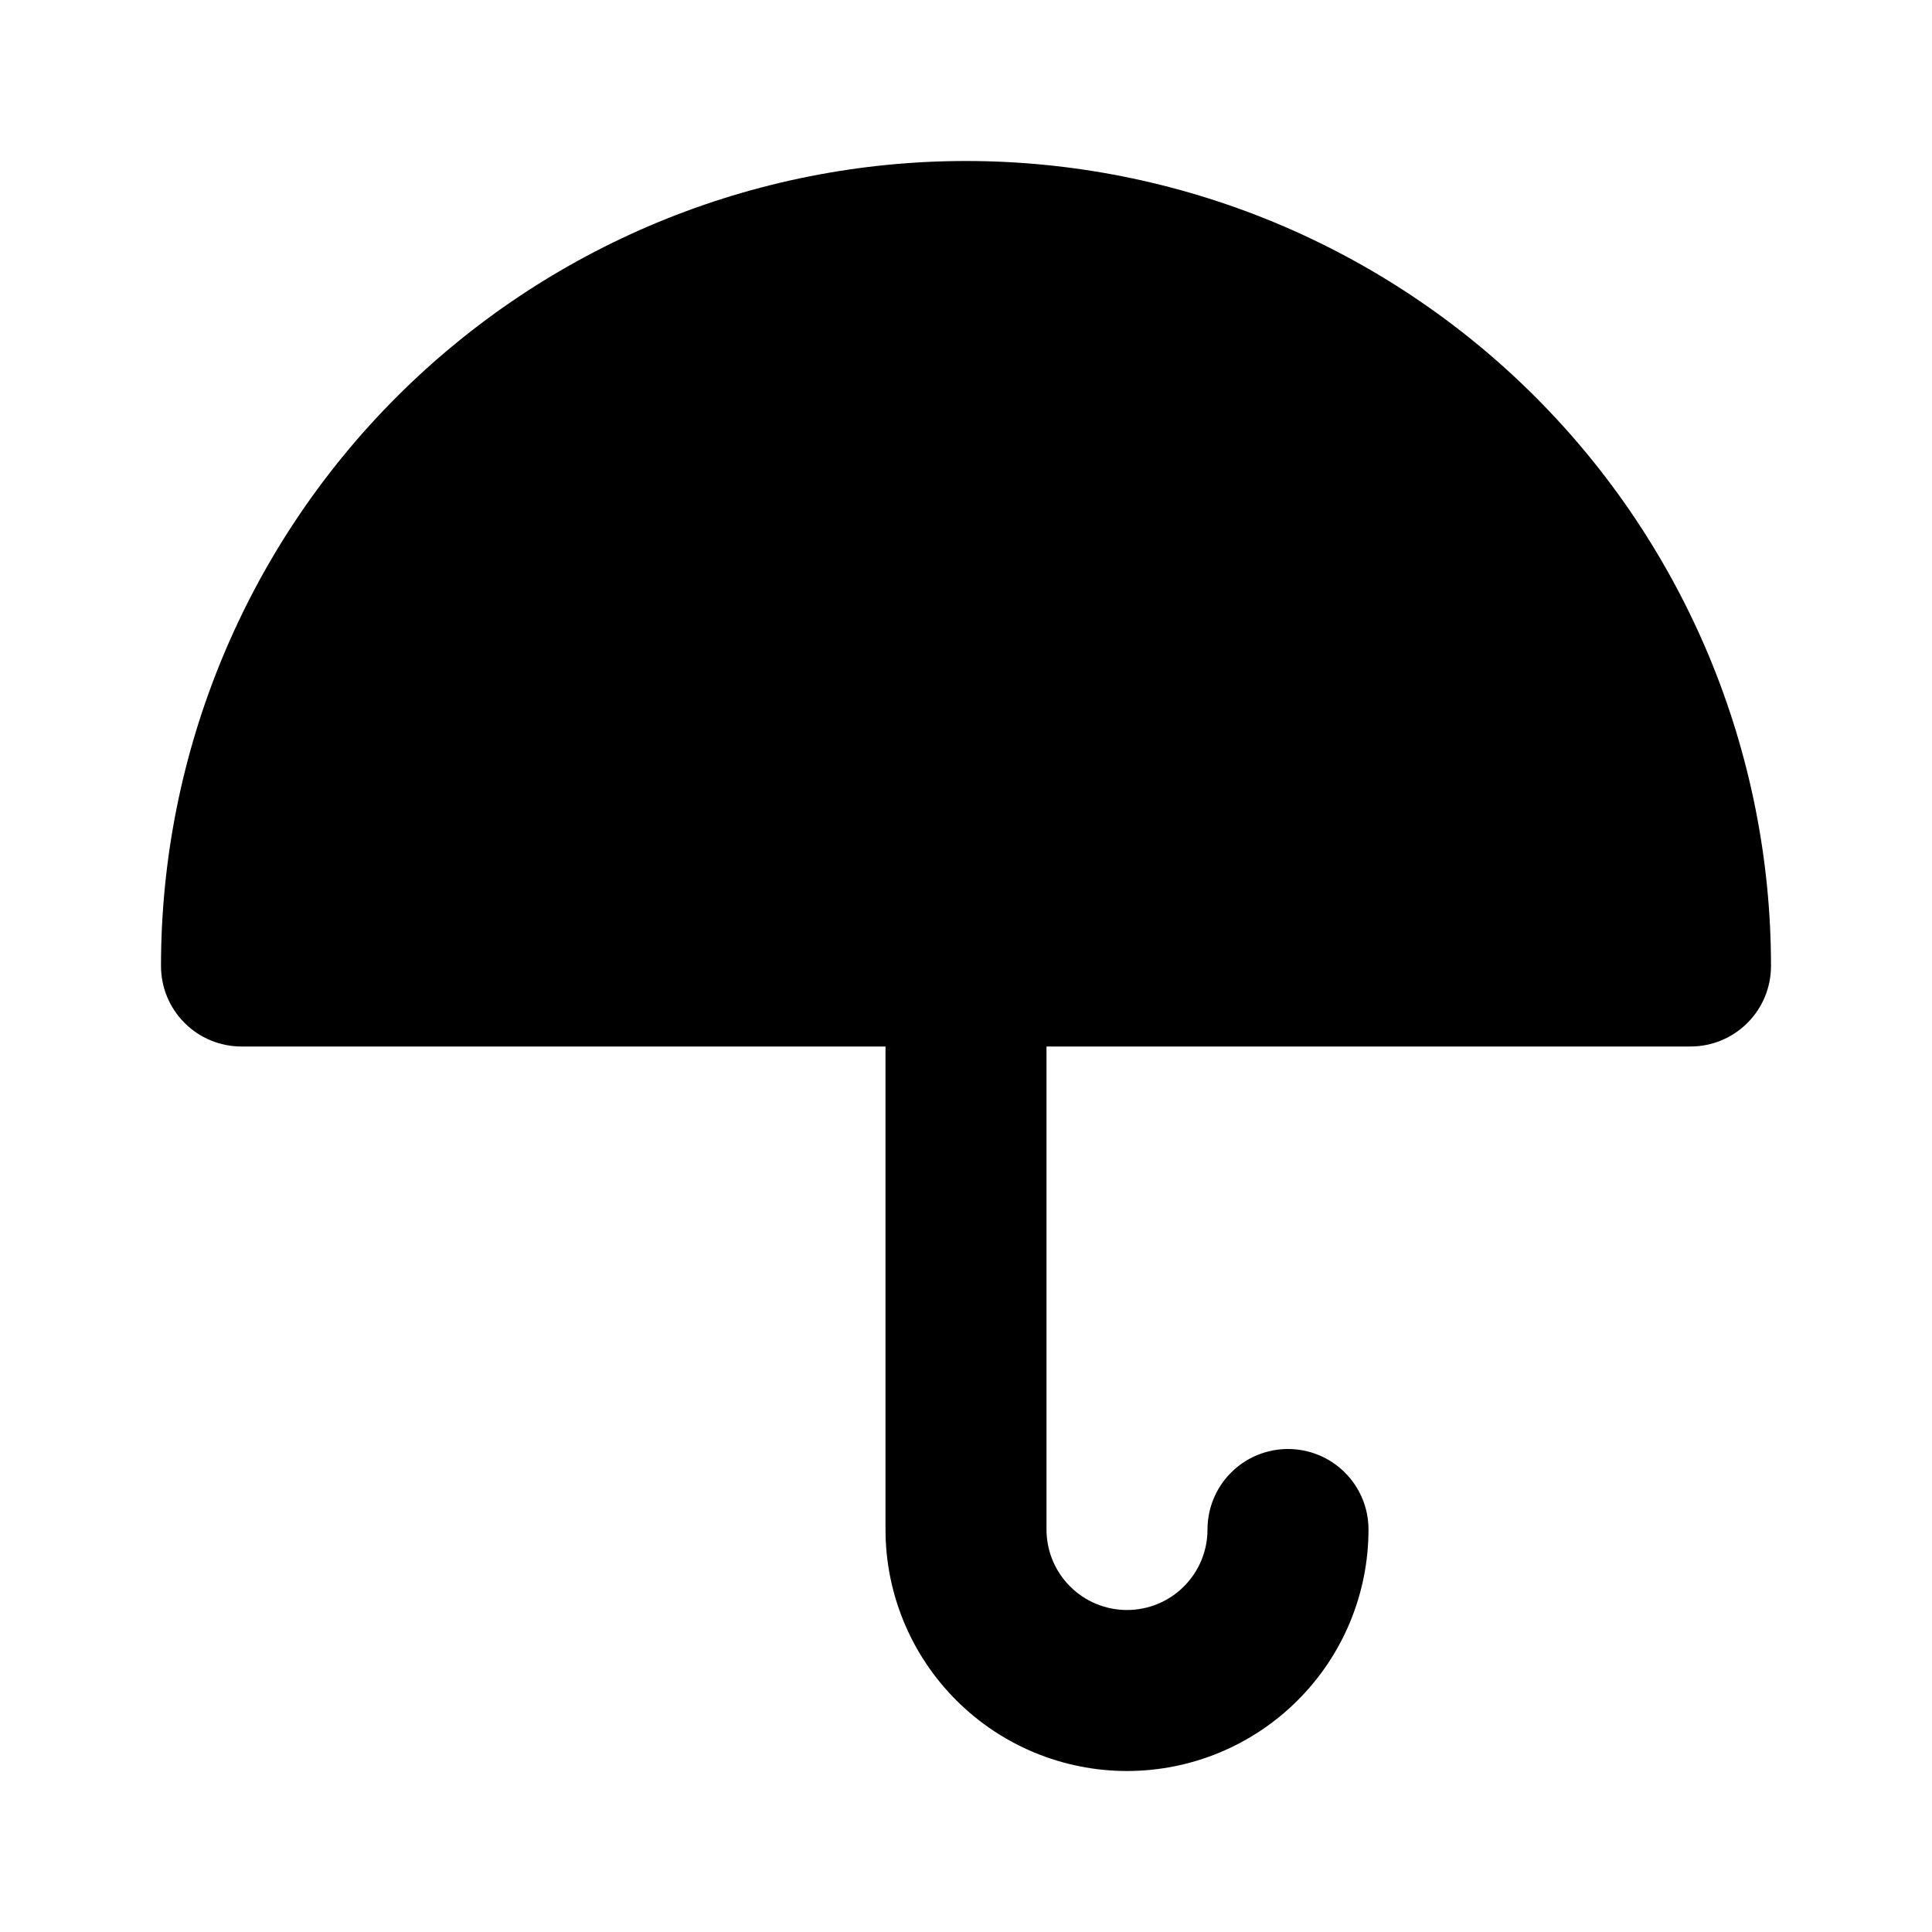
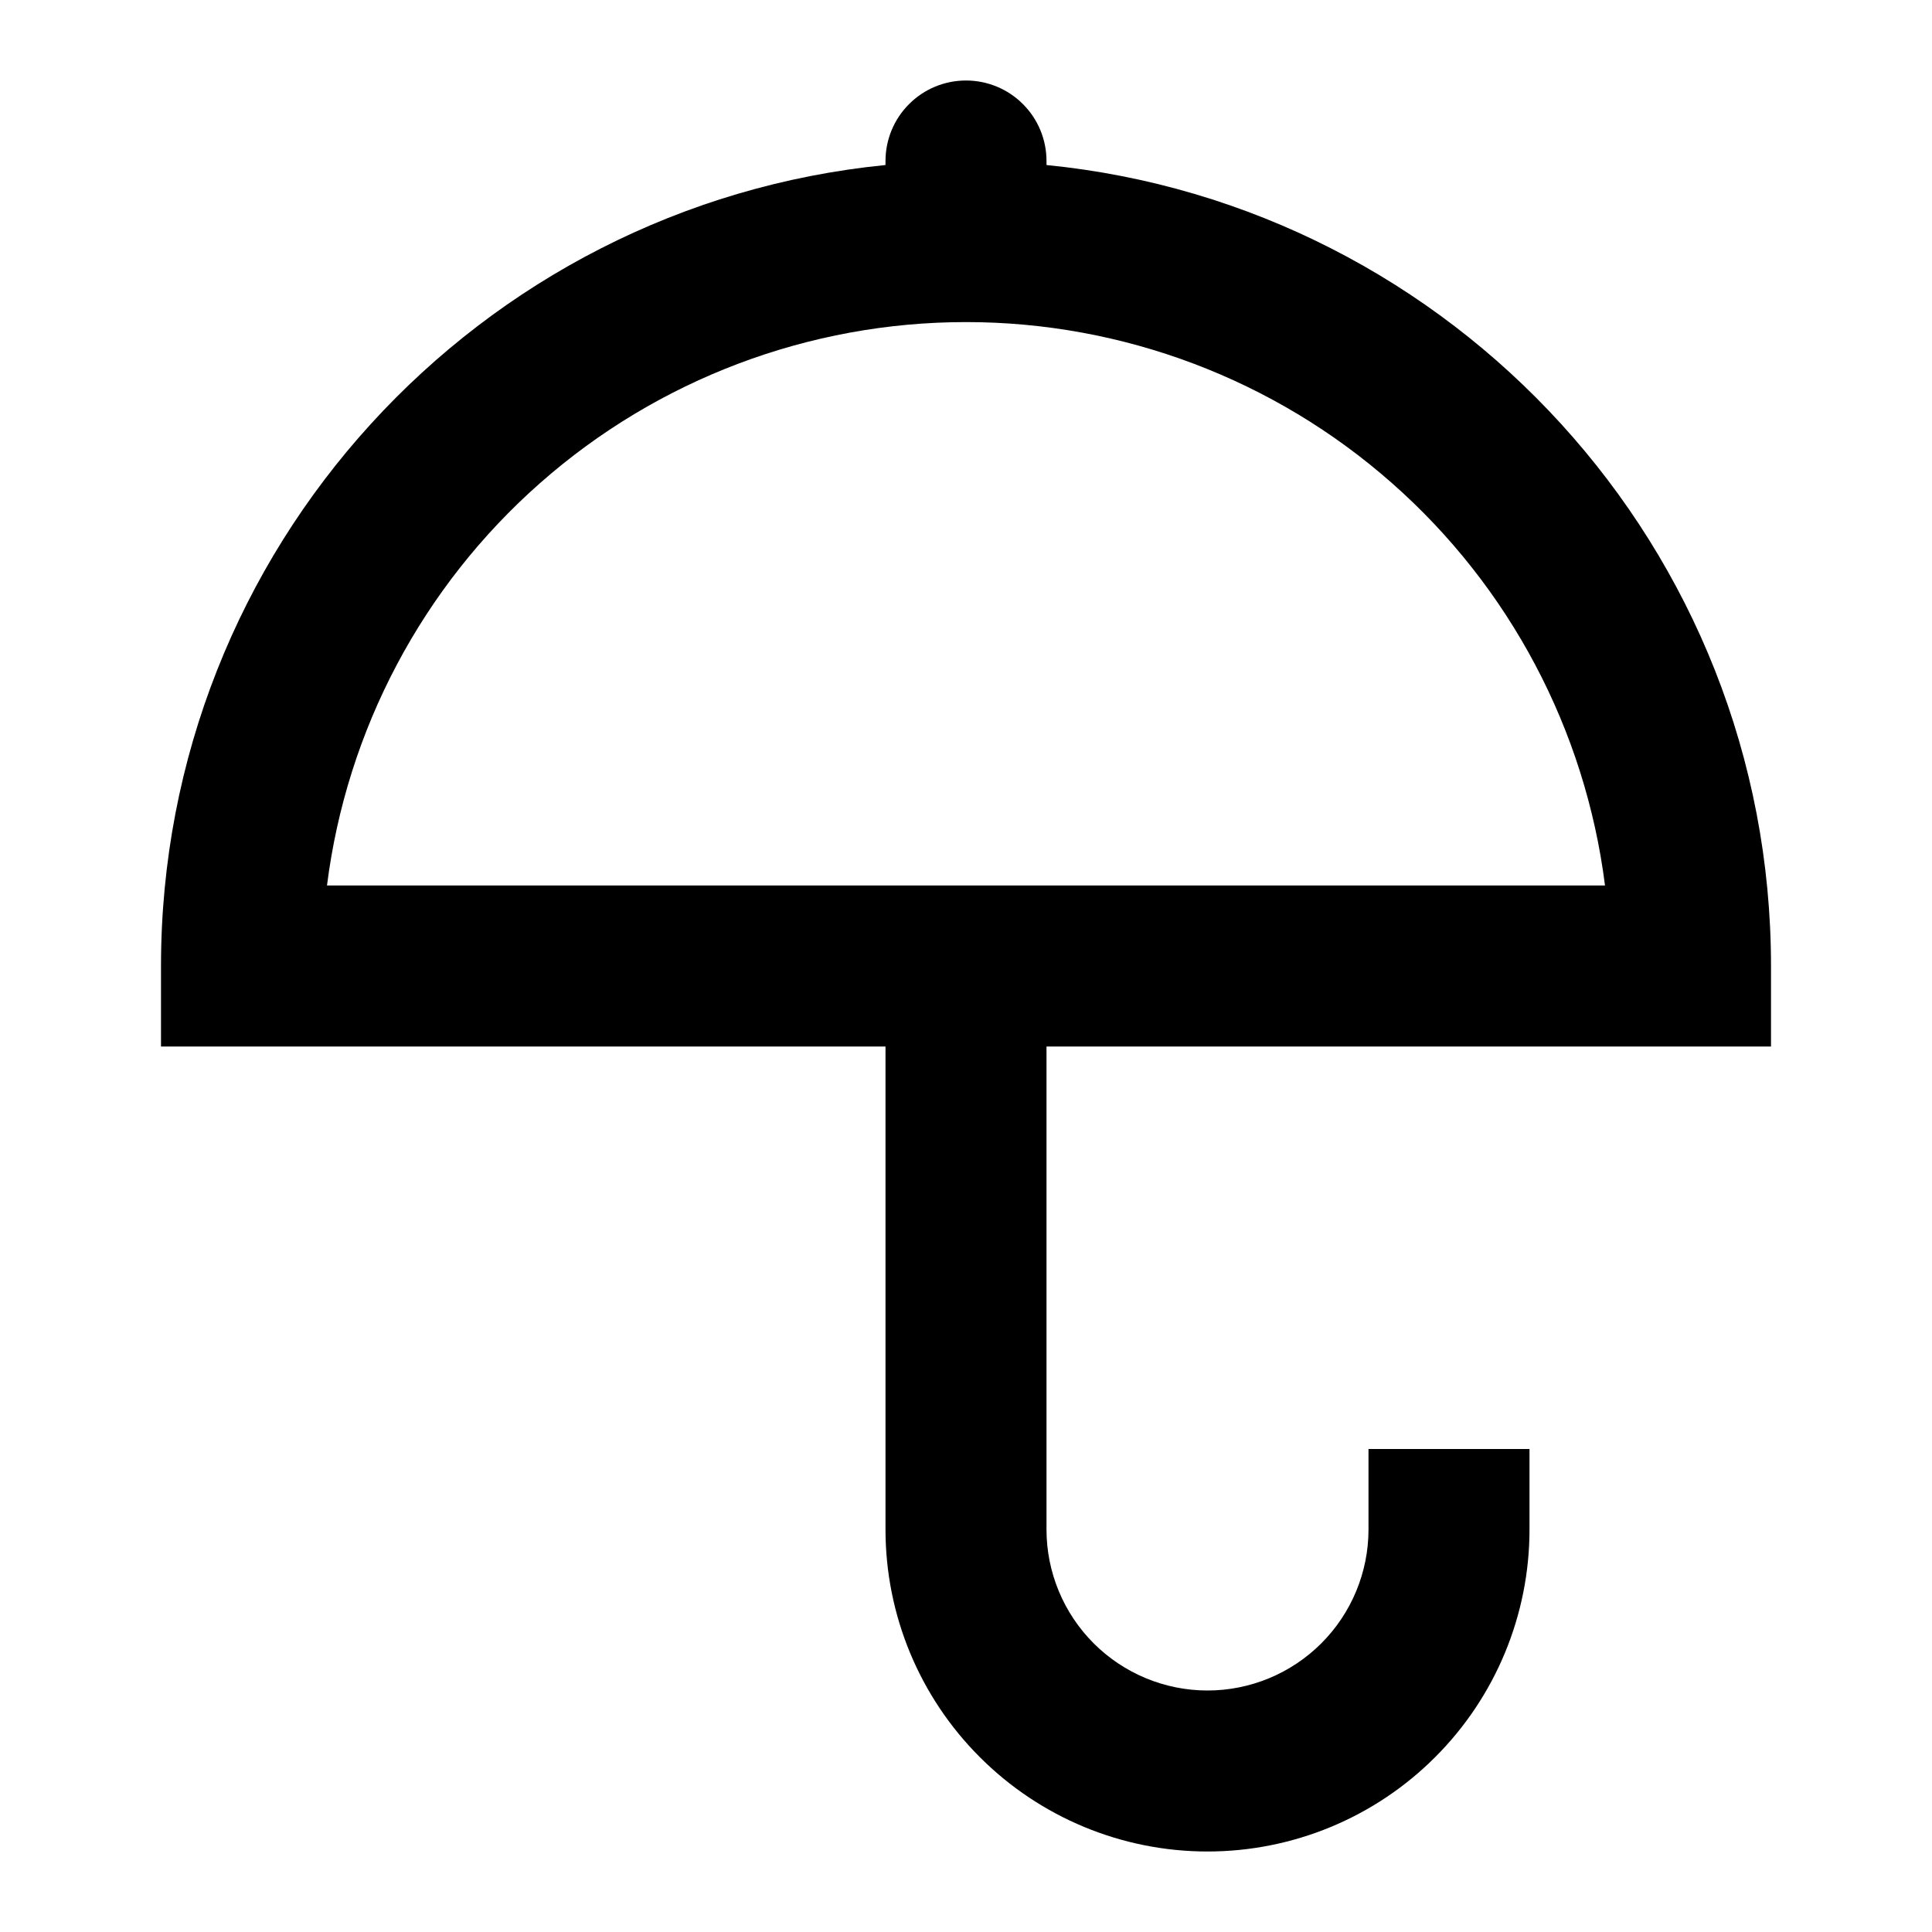
<svg xmlns="http://www.w3.org/2000/svg" width="24" height="24" viewBox="0 0 24 24" fill="none">
-   <path d="M12 2C10.687 2 9.386 2.259 8.173 2.761C6.96 3.264 5.858 4 4.929 4.929C3.054 6.804 2 9.348 2 12C2 12.265 2.105 12.52 2.293 12.707C2.48 12.895 2.735 13 3 13H11V19C11 19.796 11.316 20.559 11.879 21.121C12.441 21.684 13.204 22 14 22C14.796 22 15.559 21.684 16.121 21.121C16.684 20.559 17 19.796 17 19C17 18.735 16.895 18.48 16.707 18.293C16.52 18.105 16.265 18 16 18C15.735 18 15.48 18.105 15.293 18.293C15.105 18.48 15 18.735 15 19C15 19.265 14.895 19.52 14.707 19.707C14.52 19.895 14.265 20 14 20C13.735 20 13.48 19.895 13.293 19.707C13.105 19.52 13 19.265 13 19V13H21C21.265 13 21.52 12.895 21.707 12.707C21.895 12.52 22 12.265 22 12C22 10.687 21.741 9.386 21.239 8.173C20.736 6.96 20 5.858 19.071 4.929C18.142 4 17.04 3.264 15.827 2.761C14.614 2.259 13.313 2 12 2V2Z" fill="black" />
+   <path d="M13 2.05C18.053 2.551 22 6.815 22 12V13H13V19C13 19.53 13.211 20.039 13.586 20.414C13.961 20.789 14.47 21 15 21C15.53 21 16.039 20.789 16.414 20.414C16.789 20.039 17 19.53 17 19V18H19V19C19 20.061 18.579 21.078 17.828 21.828C17.078 22.579 16.061 23 15 23C13.939 23 12.922 22.579 12.172 21.828C11.421 21.078 11 20.061 11 19V13H2V12C2 6.815 5.947 2.551 11 2.05V2C11 1.735 11.105 1.48 11.293 1.293C11.48 1.105 11.735 1 12 1C12.265 1 12.52 1.105 12.707 1.293C12.895 1.48 13 1.735 13 2V2.05ZM19.938 11C19.694 9.067 18.753 7.289 17.291 6.001C15.83 4.712 13.948 4.001 12 4.001C10.052 4.001 8.17 4.712 6.709 6.001C5.247 7.289 4.306 9.067 4.062 11H19.938Z" fill="black" />
</svg>
